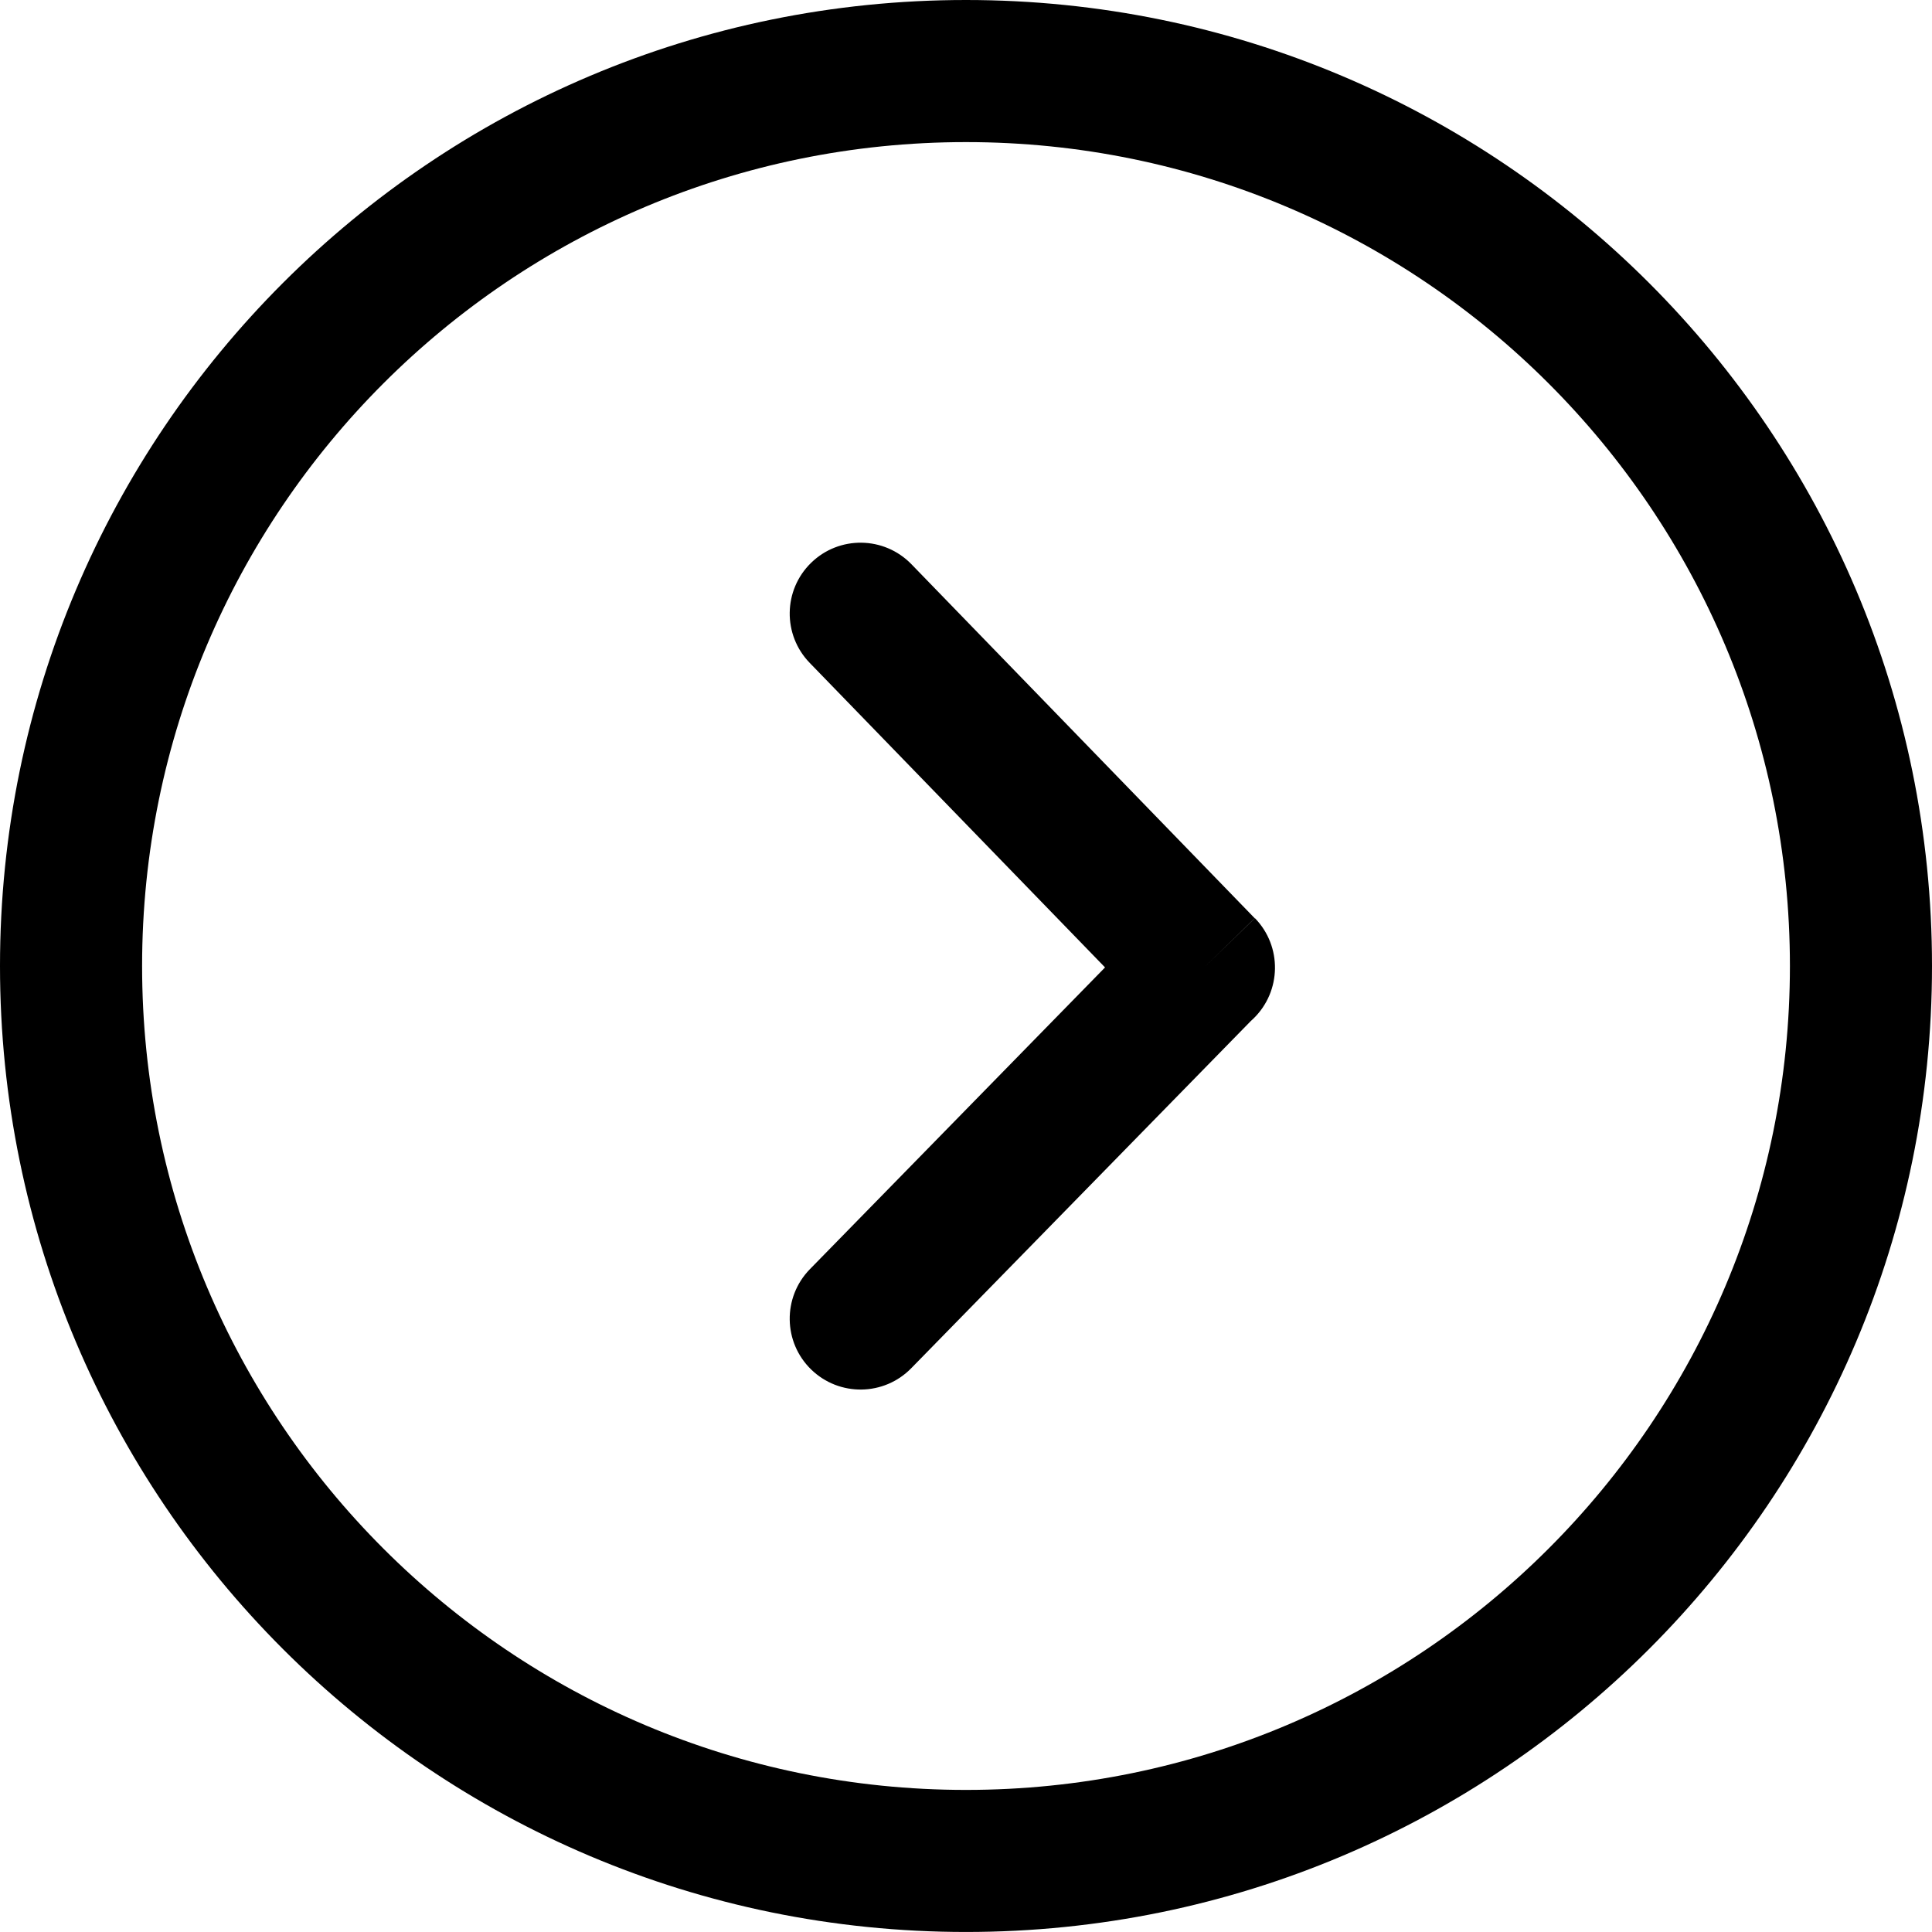
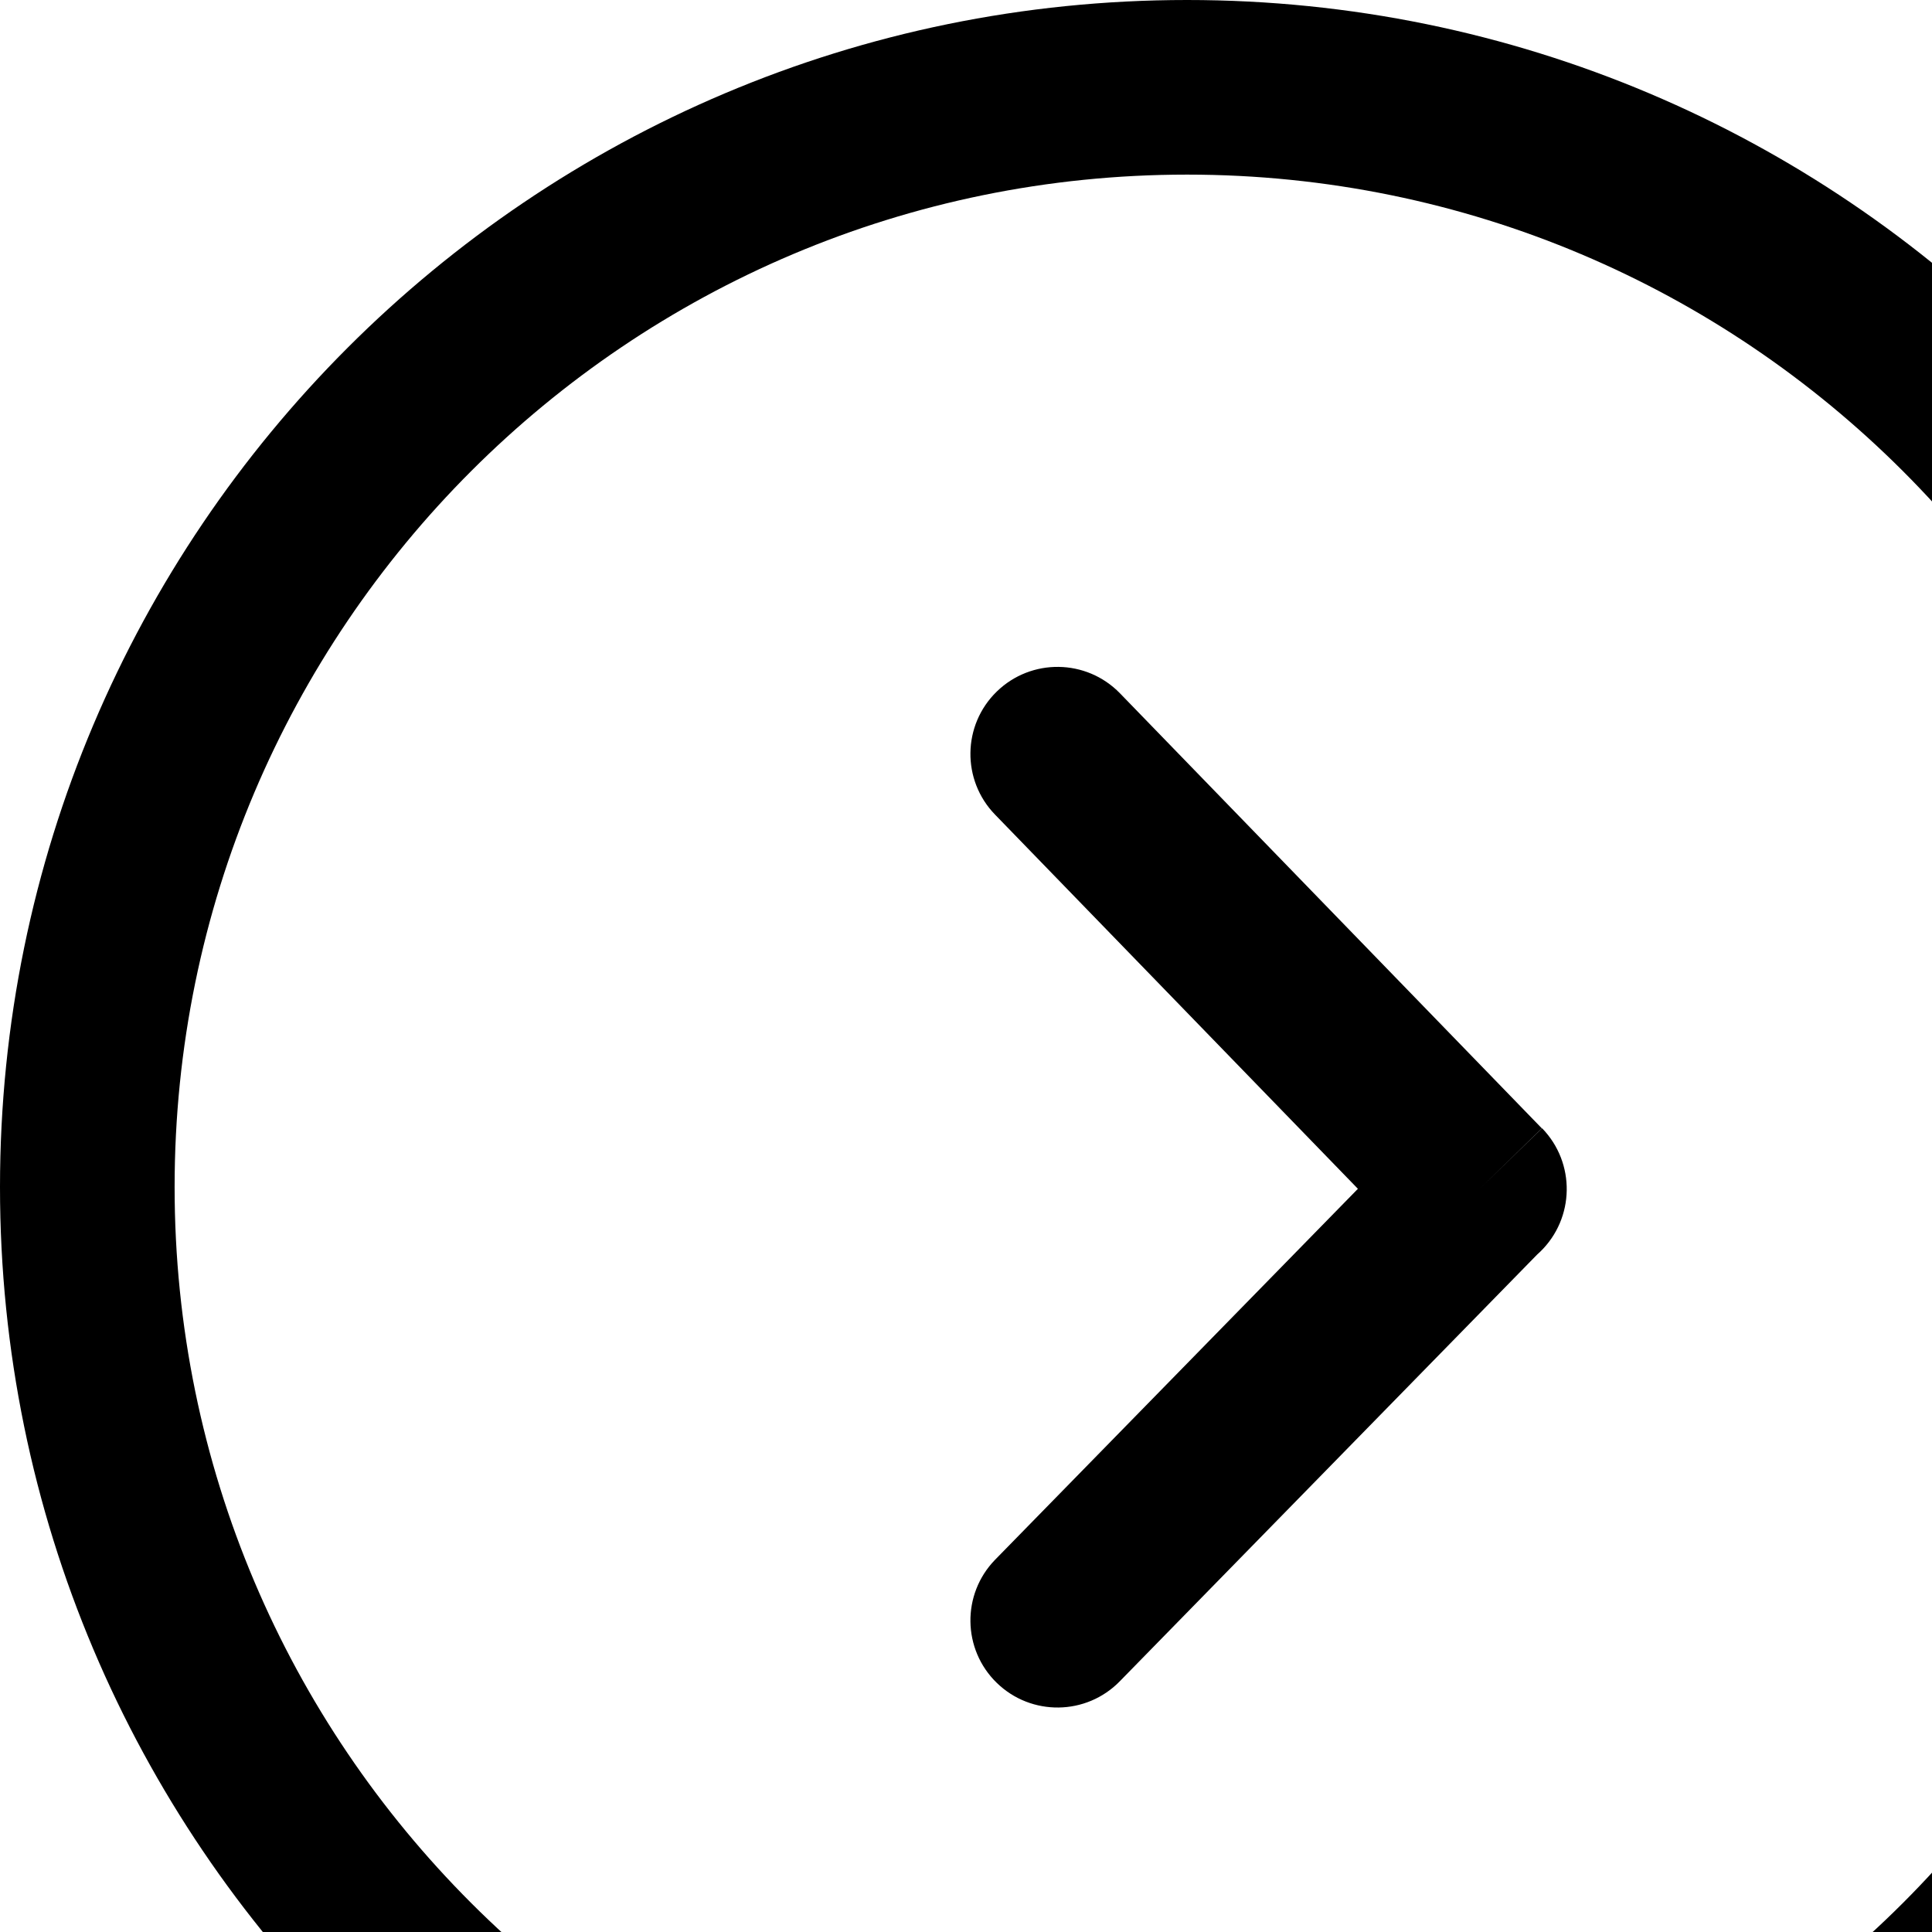
- <svg xmlns="http://www.w3.org/2000/svg" version="1.1" id="Layer_1" x="0px" y="0px" width="122.883px" height="122.882px" viewBox="0 0 122.883 122.882" enable-background="new 0 0 122.883 122.882" xml:space="preserve">
+ <svg xmlns="http://www.w3.org/2000/svg" version="1.1" id="Layer_1" x="0px" y="0px" width="100px" height="100px" viewBox="0 0 100 100" enable-background="new 0 0 122.883 122.882" xml:space="preserve">
  <g>
    <path d="M61.441,0C44.475,0,29.115,6.877,17.996,17.996C6.877,29.115,0,44.475,0,61.441c0,16.966,6.877,32.326,17.996,43.445 c11.119,11.118,26.479,17.995,43.445,17.995c16.967,0,32.327-6.877,43.446-17.995c11.119-11.119,17.996-26.479,17.996-43.445 c0-16.967-6.877-32.327-17.996-43.445C93.768,6.877,78.408,0,61.441,0L61.441,0z M51.505,42.166 c-1.735-1.784-1.696-4.637,0.088-6.372c1.784-1.735,4.637-1.696,6.373,0.088l21.839,22.521l-3.23,3.142l3.244-3.146 c1.738,1.792,1.693,4.652-0.098,6.39c-0.053,0.05-0.105,0.099-0.158,0.146L57.966,87.017c-1.735,1.784-4.588,1.823-6.373,0.088 c-1.784-1.734-1.823-4.588-0.088-6.372l18.78-19.201L51.505,42.166L51.505,42.166z M24.386,24.386 C33.869,14.903,46.97,9.038,61.441,9.038c14.471,0,27.573,5.865,37.055,15.348c9.484,9.483,15.35,22.584,15.35,37.056 c0,14.471-5.865,27.572-15.35,37.055c-9.482,9.483-22.584,15.349-37.055,15.349c-14.471,0-27.572-5.865-37.055-15.349 C14.903,89.014,9.038,75.912,9.038,61.441C9.038,46.97,14.903,33.869,24.386,24.386L24.386,24.386z" />
  </g>
</svg>
